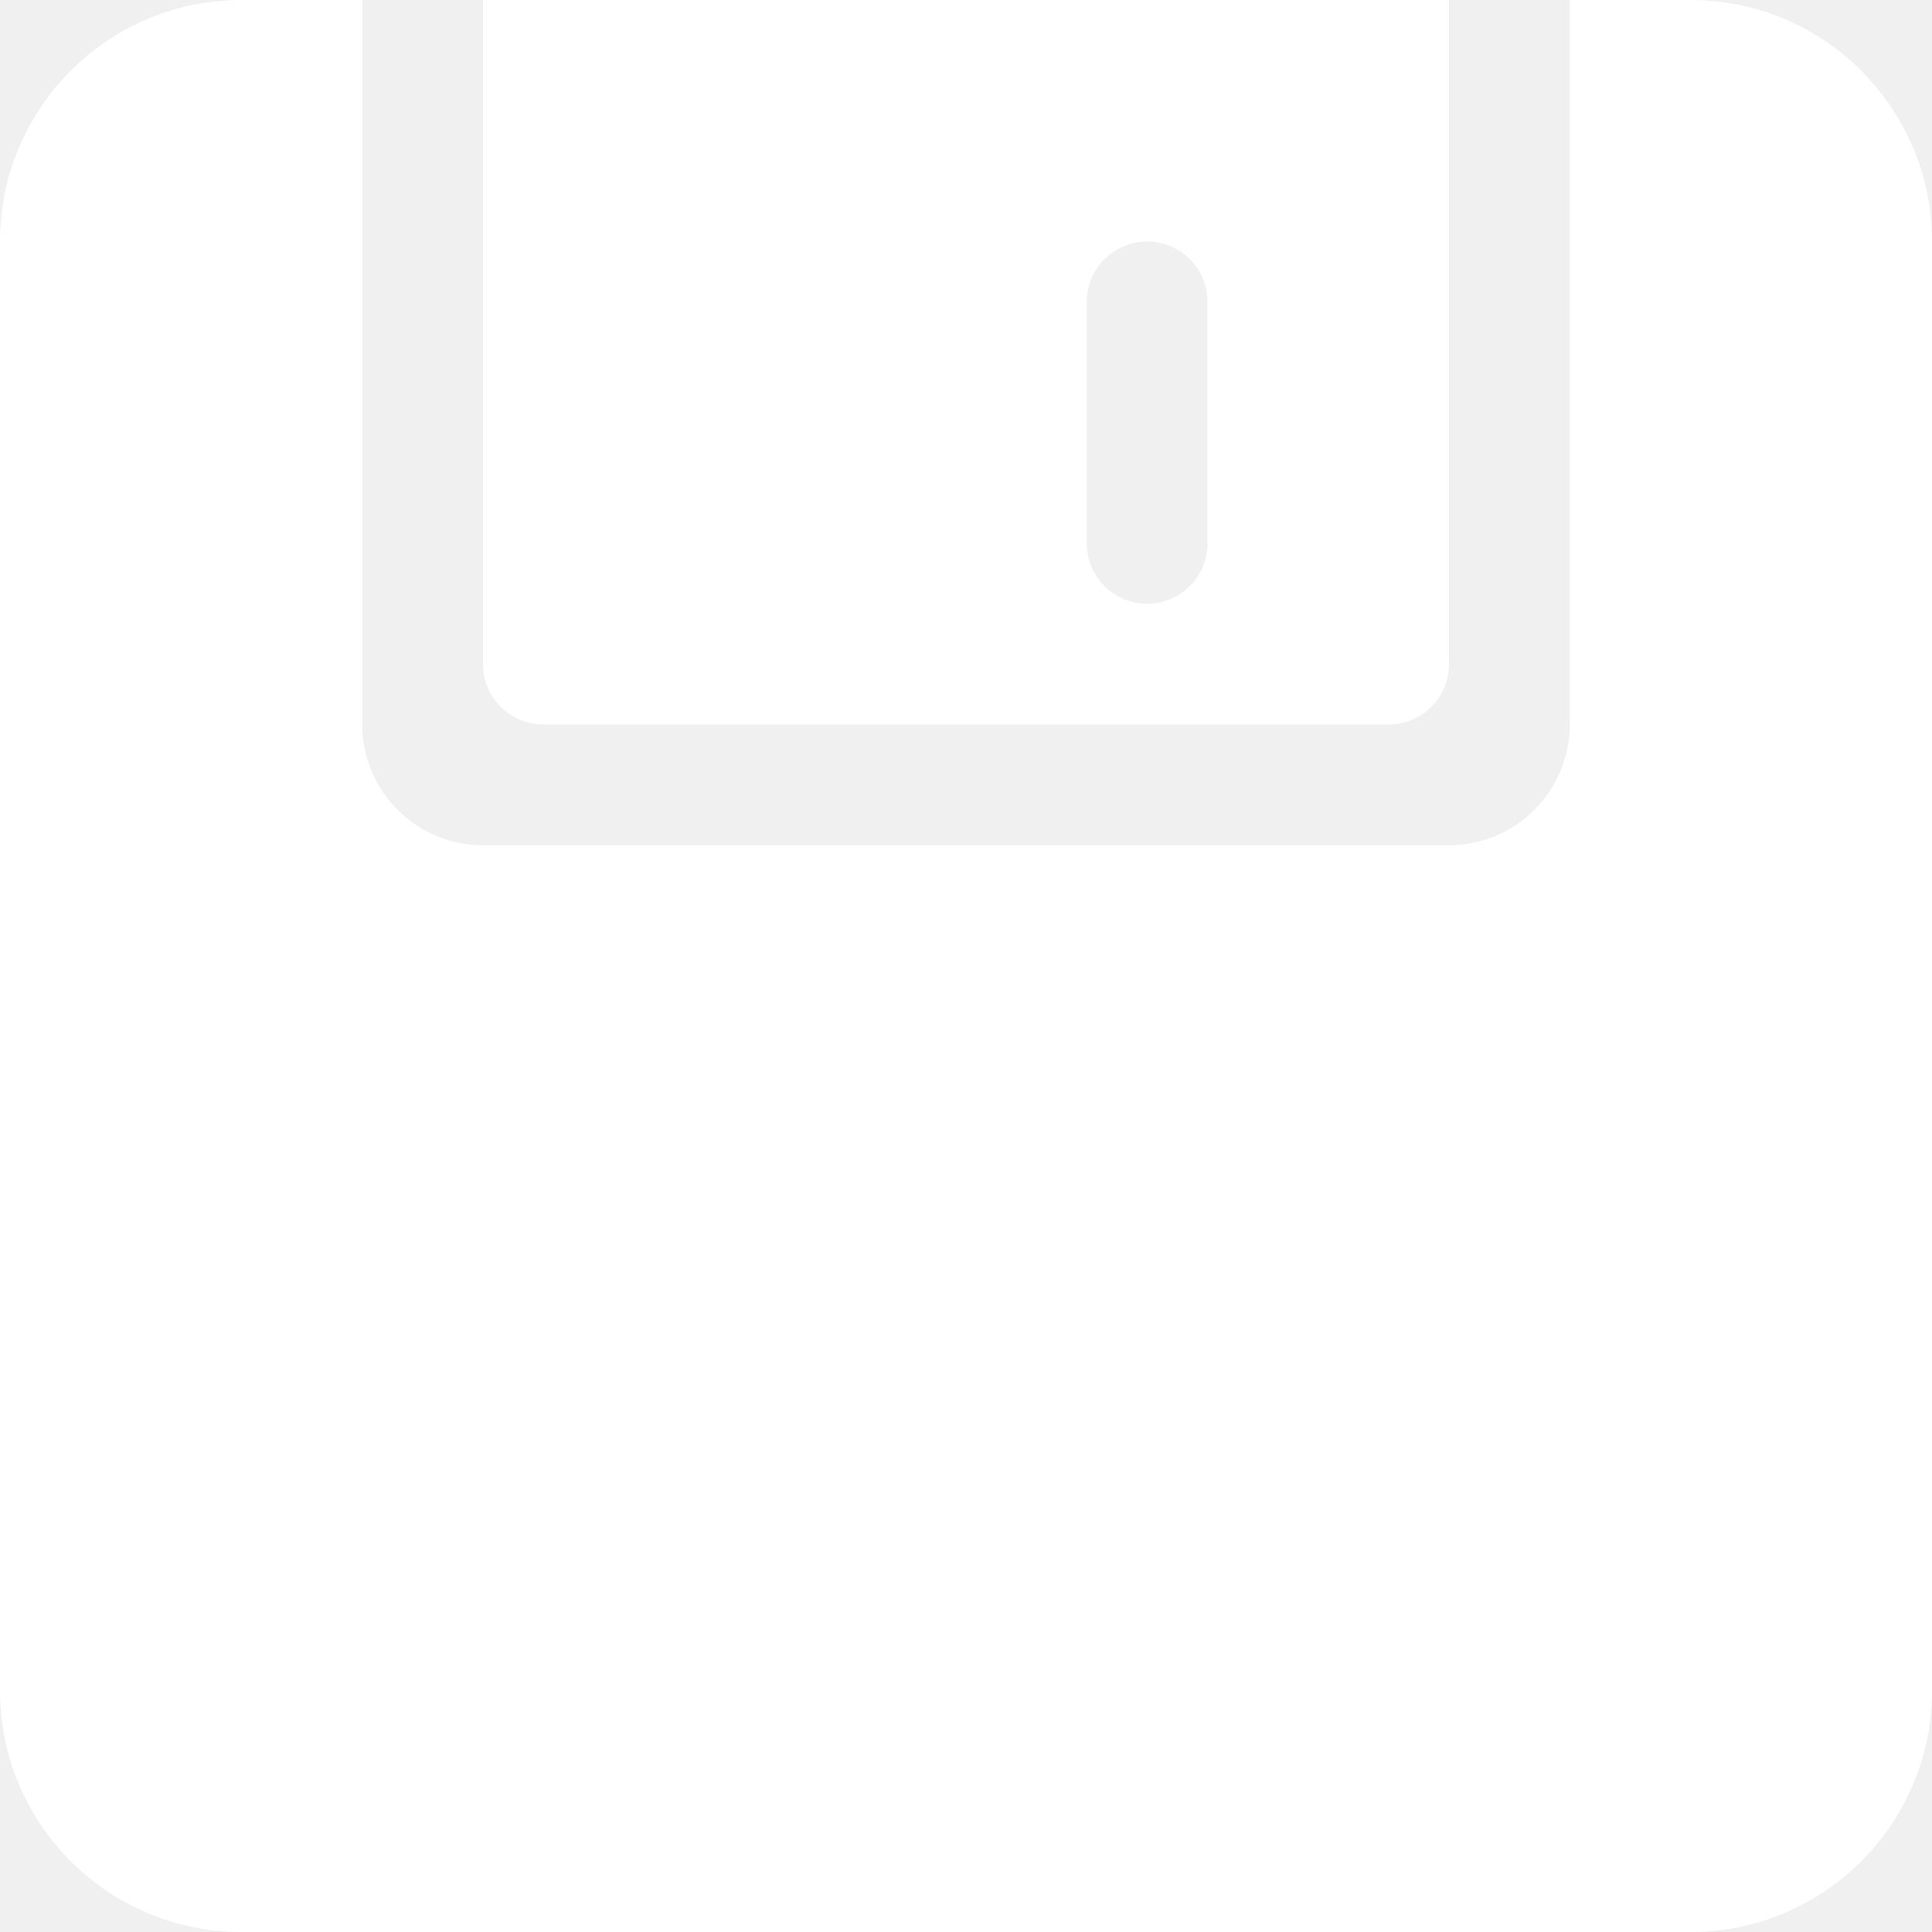
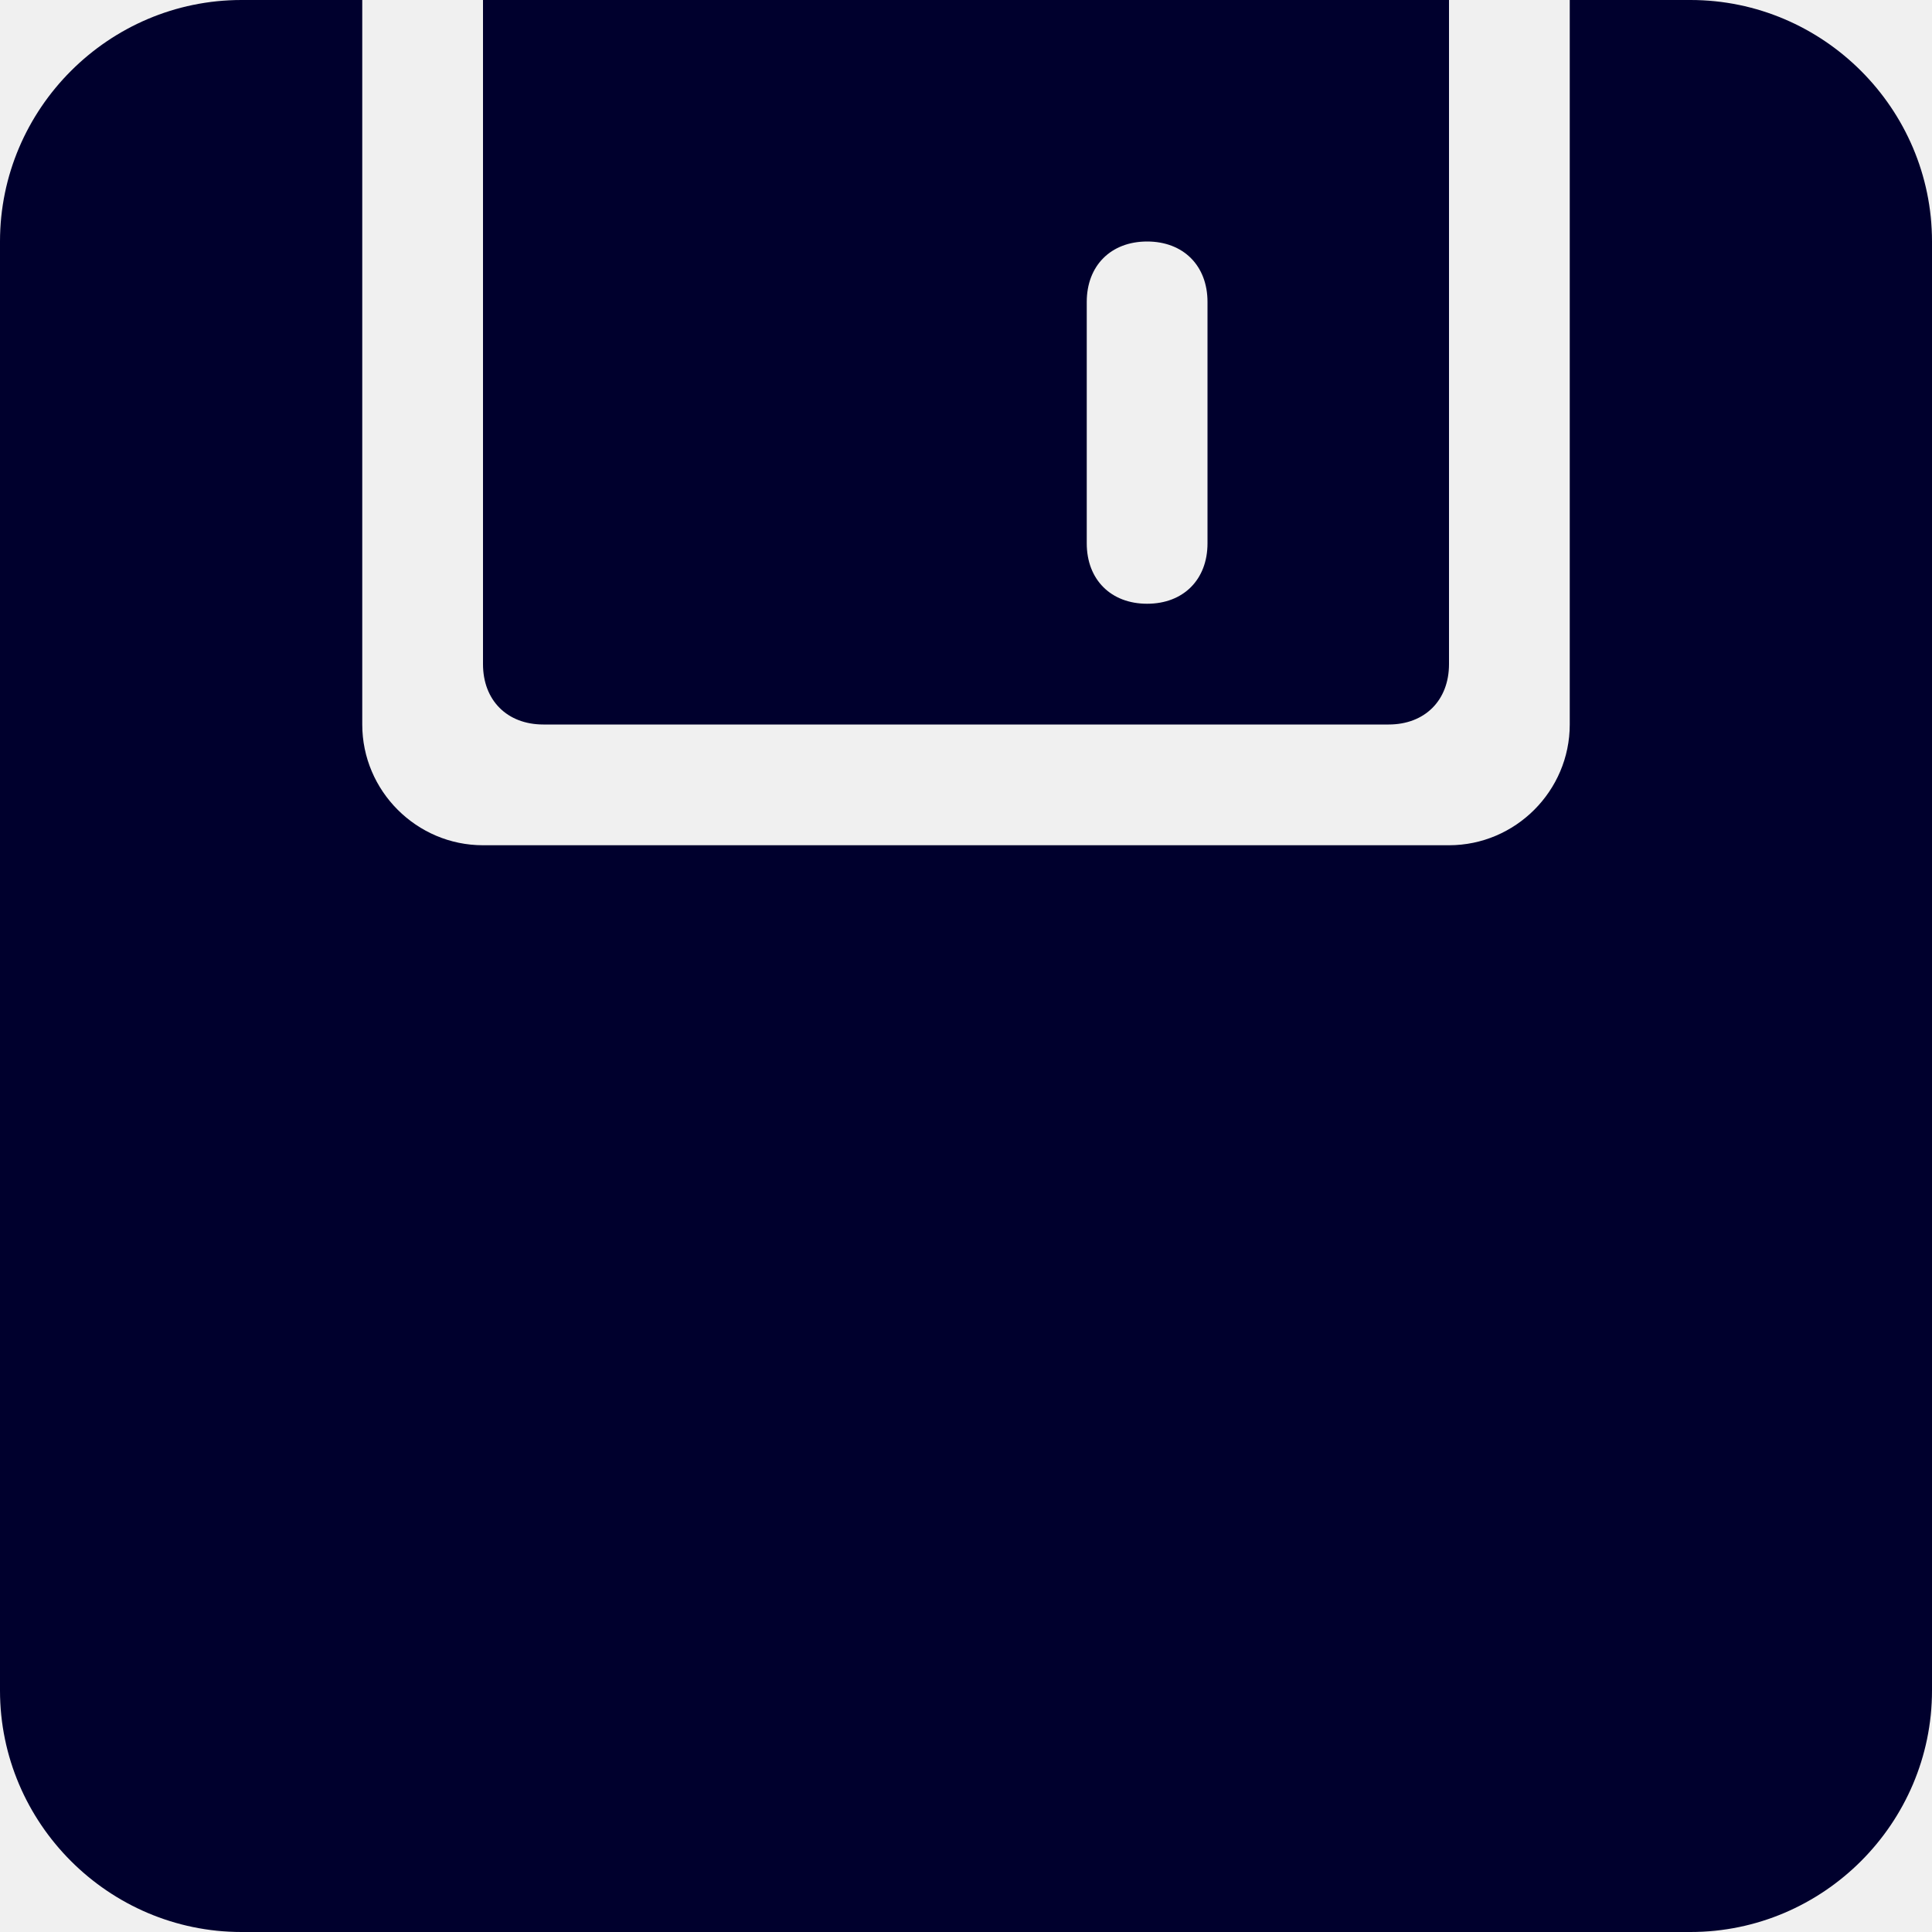
- <svg xmlns="http://www.w3.org/2000/svg" viewBox="154 517 32 32" fill="none">
-   <path d="M172 522C172 521.447 172.448 521 173 521C173.552 521 174 521.447 174 522L174 526C174 526.553 173.552 527 173 527C172.448 527 172 526.553 172 526L172 522ZM163 529L177 529C177.552 529 178 528.553 178 528L178 517L162 517L162 528C162 528.553 162.448 529 163 529ZM182 517L180 517L180 529C180 530.104 179.104 531 178 531L162 531C160.896 531 160 530.104 160 529L160 517L158 517C155.791 517 154 518.791 154 521L154 545C154 547.209 155.791 549 158 549L182 549C184.209 549 186 547.209 186 545L186 521C186 518.791 184.209 517 182 517Z" fill="#FFFFFF" />
+ <svg xmlns="http://www.w3.org/2000/svg" version="1.1" id="Layer_1" x="0px" y="0px" viewBox="0 0 32 32" style="enable-background:new 0 0 32 32;" xml:space="preserve">
+   <style type="text/css">
+ 	.st0{fill:#00002D;}
+ </style>
+   <path class="st0" d="M18,5c0-0.6,0.4-1,1-1s1,0.4,1,1v4c0,0.6-0.4,1-1,1s-1-0.4-1-1V5z M9,12h14c0.6,0,1-0.4,1-1V0H8v11  C8,11.6,8.4,12,9,12z M28,0h-2v12c0,1.1-0.9,2-2,2H8c-1.1,0-2-0.9-2-2V0H4C1.8,0,0,1.8,0,4v24c0,2.2,1.8,4,4,4h24c2.2,0,4-1.8,4-4V4  C32,1.8,30.2,0,28,0z" />
</svg>
